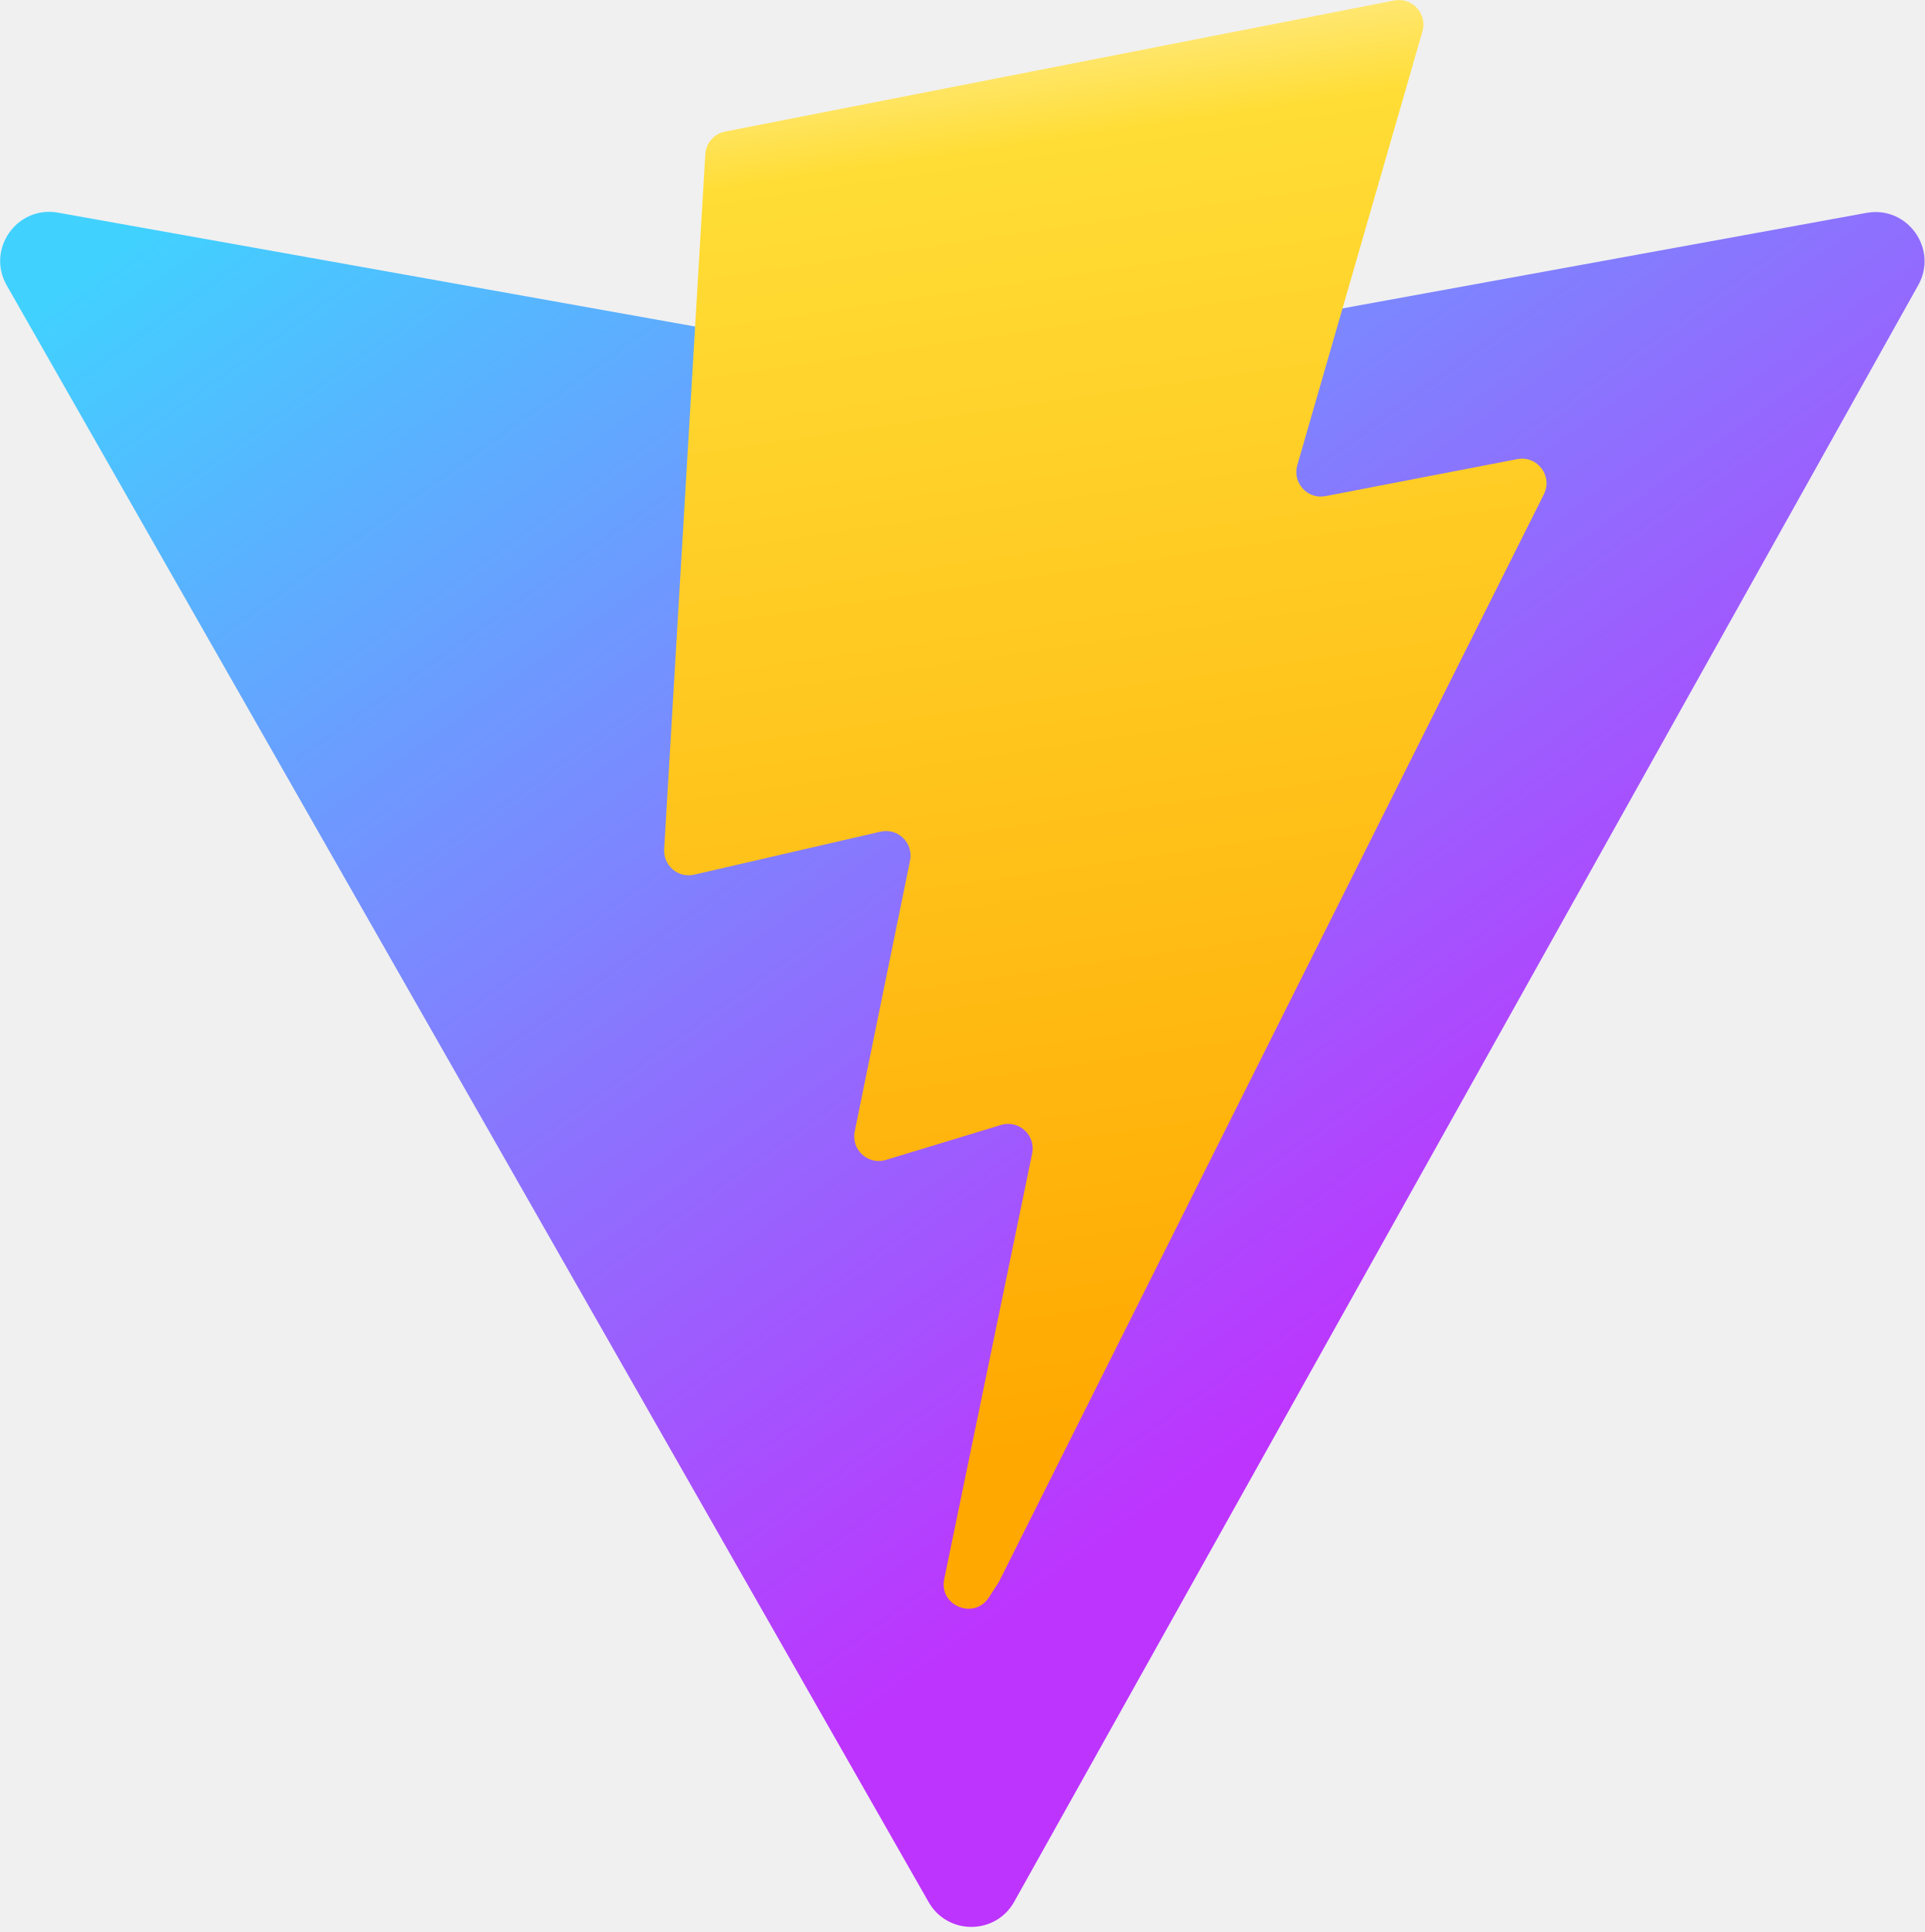
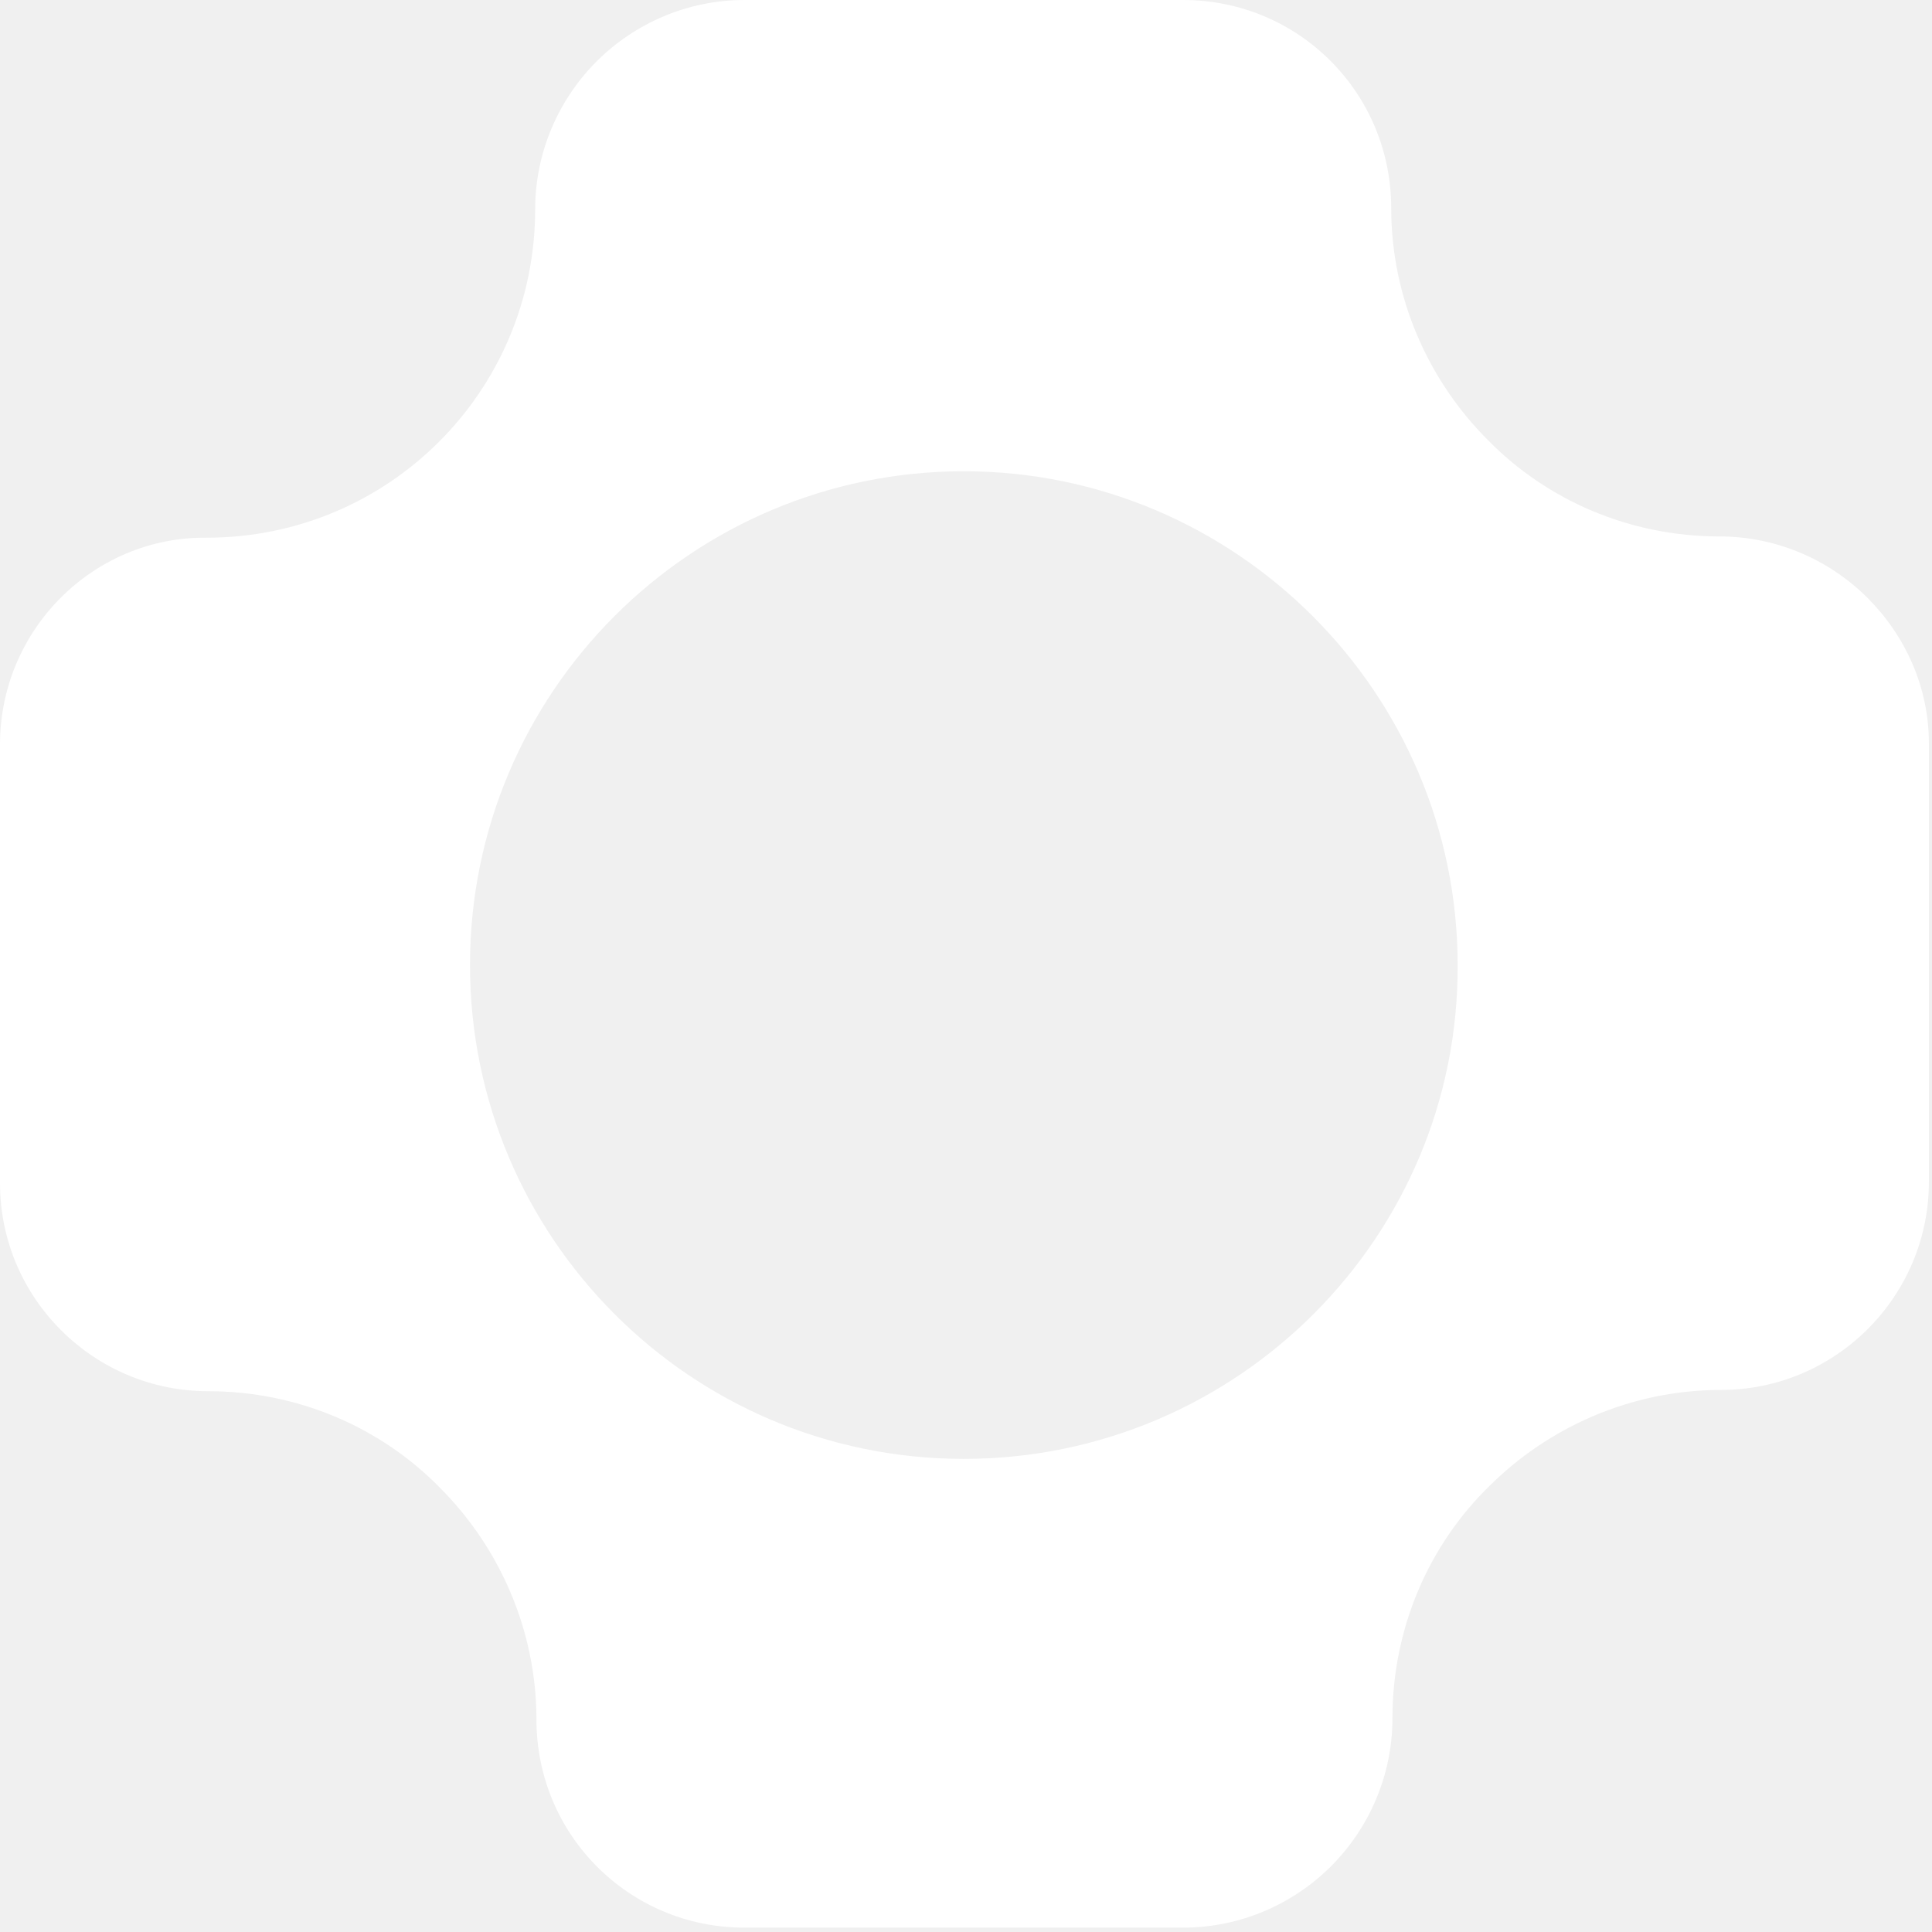
- <svg xmlns="http://www.w3.org/2000/svg" aria-hidden="true" role="img" class="iconify iconify--logos" width="31.88" height="32" preserveAspectRatio="xMidYMid meet" viewBox="0 0 256 257">
-   <defs>
-     <linearGradient id="IconifyId1813088fe1fbc01fb466" x1="-.828%" x2="57.636%" y1="7.652%" y2="78.411%">
-       <stop offset="0%" stop-color="#41D1FF" />
-       <stop offset="100%" stop-color="#BD34FE" />
-     </linearGradient>
-     <linearGradient id="IconifyId1813088fe1fbc01fb467" x1="43.376%" x2="50.316%" y1="2.242%" y2="89.03%">
-       <stop offset="0%" stop-color="#FFEA83" />
-       <stop offset="8.333%" stop-color="#FFDD35" />
-       <stop offset="100%" stop-color="#FFA800" />
-     </linearGradient>
-   </defs>
-   <path fill="url(#IconifyId1813088fe1fbc01fb466)" d="M255.153 37.938L134.897 252.976c-2.483 4.44-8.862 4.466-11.382.048L.875 37.958c-2.746-4.814 1.371-10.646 6.827-9.67l120.385 21.517a6.537 6.537 0 0 0 2.322-.004l117.867-21.483c5.438-.991 9.574 4.796 6.877 9.62Z" />
-   <path fill="url(#IconifyId1813088fe1fbc01fb467)" d="M185.432.063L96.44 17.501a3.268 3.268 0 0 0-2.634 3.014l-5.474 92.456a3.268 3.268 0 0 0 3.997 3.378l24.777-5.718c2.318-.535 4.413 1.507 3.936 3.838l-7.361 36.047c-.495 2.426 1.782 4.5 4.151 3.78l15.304-4.649c2.372-.72 4.652 1.36 4.15 3.788l-11.698 56.621c-.732 3.542 3.979 5.473 5.943 2.437l1.313-2.028l72.516-144.72c1.215-2.423-.88-5.186-3.54-4.672l-25.505 4.922c-2.396.462-4.435-1.77-3.759-4.114l16.646-57.705c.677-2.35-1.37-4.583-3.769-4.113Z" />
+ <svg xmlns="http://www.w3.org/2000/svg" width="62" height="62" viewBox="0 0 62 62" fill="none">
+   <path d="M59.929 19.185C58.722 17.979 57.033 17.215 55.183 17.215C52.287 17.215 49.633 16.048 47.742 14.117C45.852 12.227 44.645 9.573 44.645 6.677C44.645 2.976 41.669 0 37.968 0H23.891C22.041 0 20.352 0.764 19.145 1.971C17.939 3.177 17.174 4.867 17.174 6.717C17.174 12.549 12.469 17.255 6.636 17.255C3.017 17.215 0 20.191 0 23.891V37.968C0 41.669 3.017 44.645 6.677 44.645C9.573 44.645 12.227 45.812 14.117 47.742C16.008 49.633 17.215 52.287 17.215 55.183C17.215 58.883 20.191 61.86 23.891 61.86H37.968C39.819 61.86 41.508 61.096 42.715 59.889C43.921 58.682 44.685 56.993 44.685 55.143C44.685 52.247 45.852 49.592 47.782 47.702C49.673 45.812 52.327 44.605 55.223 44.605C58.924 44.605 61.9 41.588 61.9 37.928V23.851C61.9 22.041 61.136 20.392 59.929 19.185ZM30.93 46.817C22.162 46.817 15.083 39.698 15.083 30.97C15.083 22.202 22.202 15.123 30.93 15.123C39.658 15.123 46.777 22.242 46.777 30.97C46.817 39.698 39.698 46.817 30.93 46.817Z" fill="white" />
</svg>
